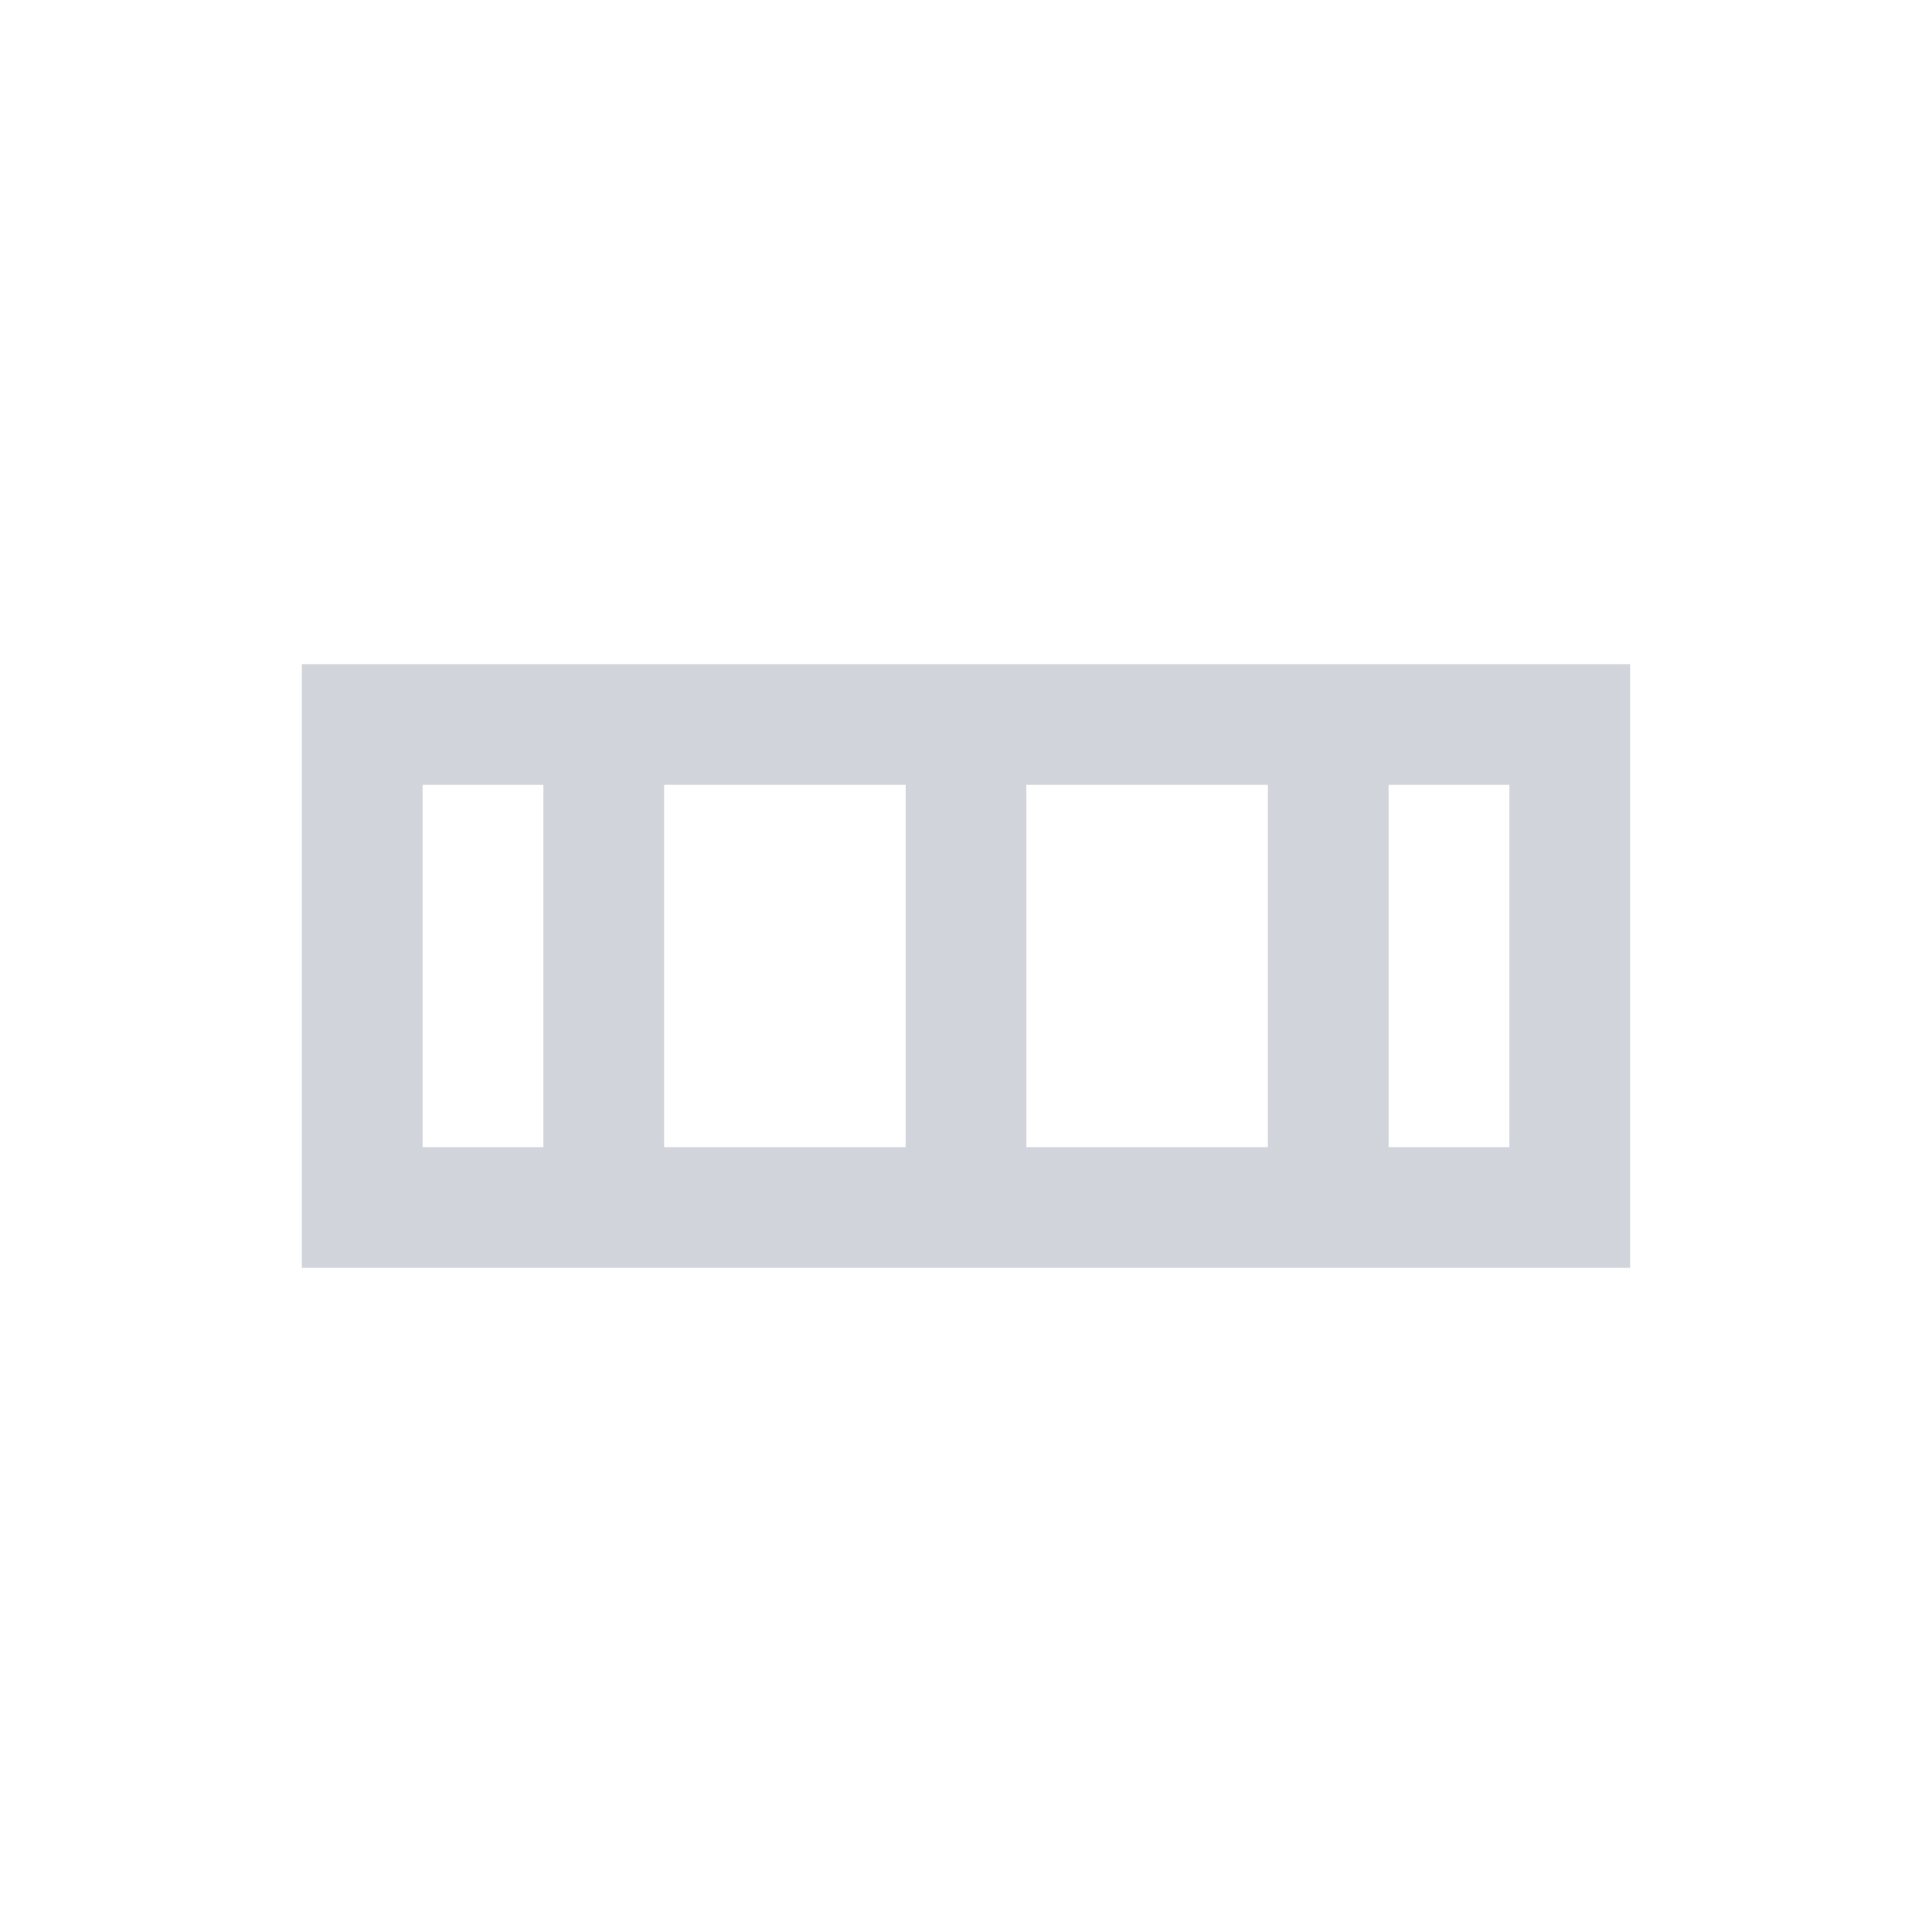
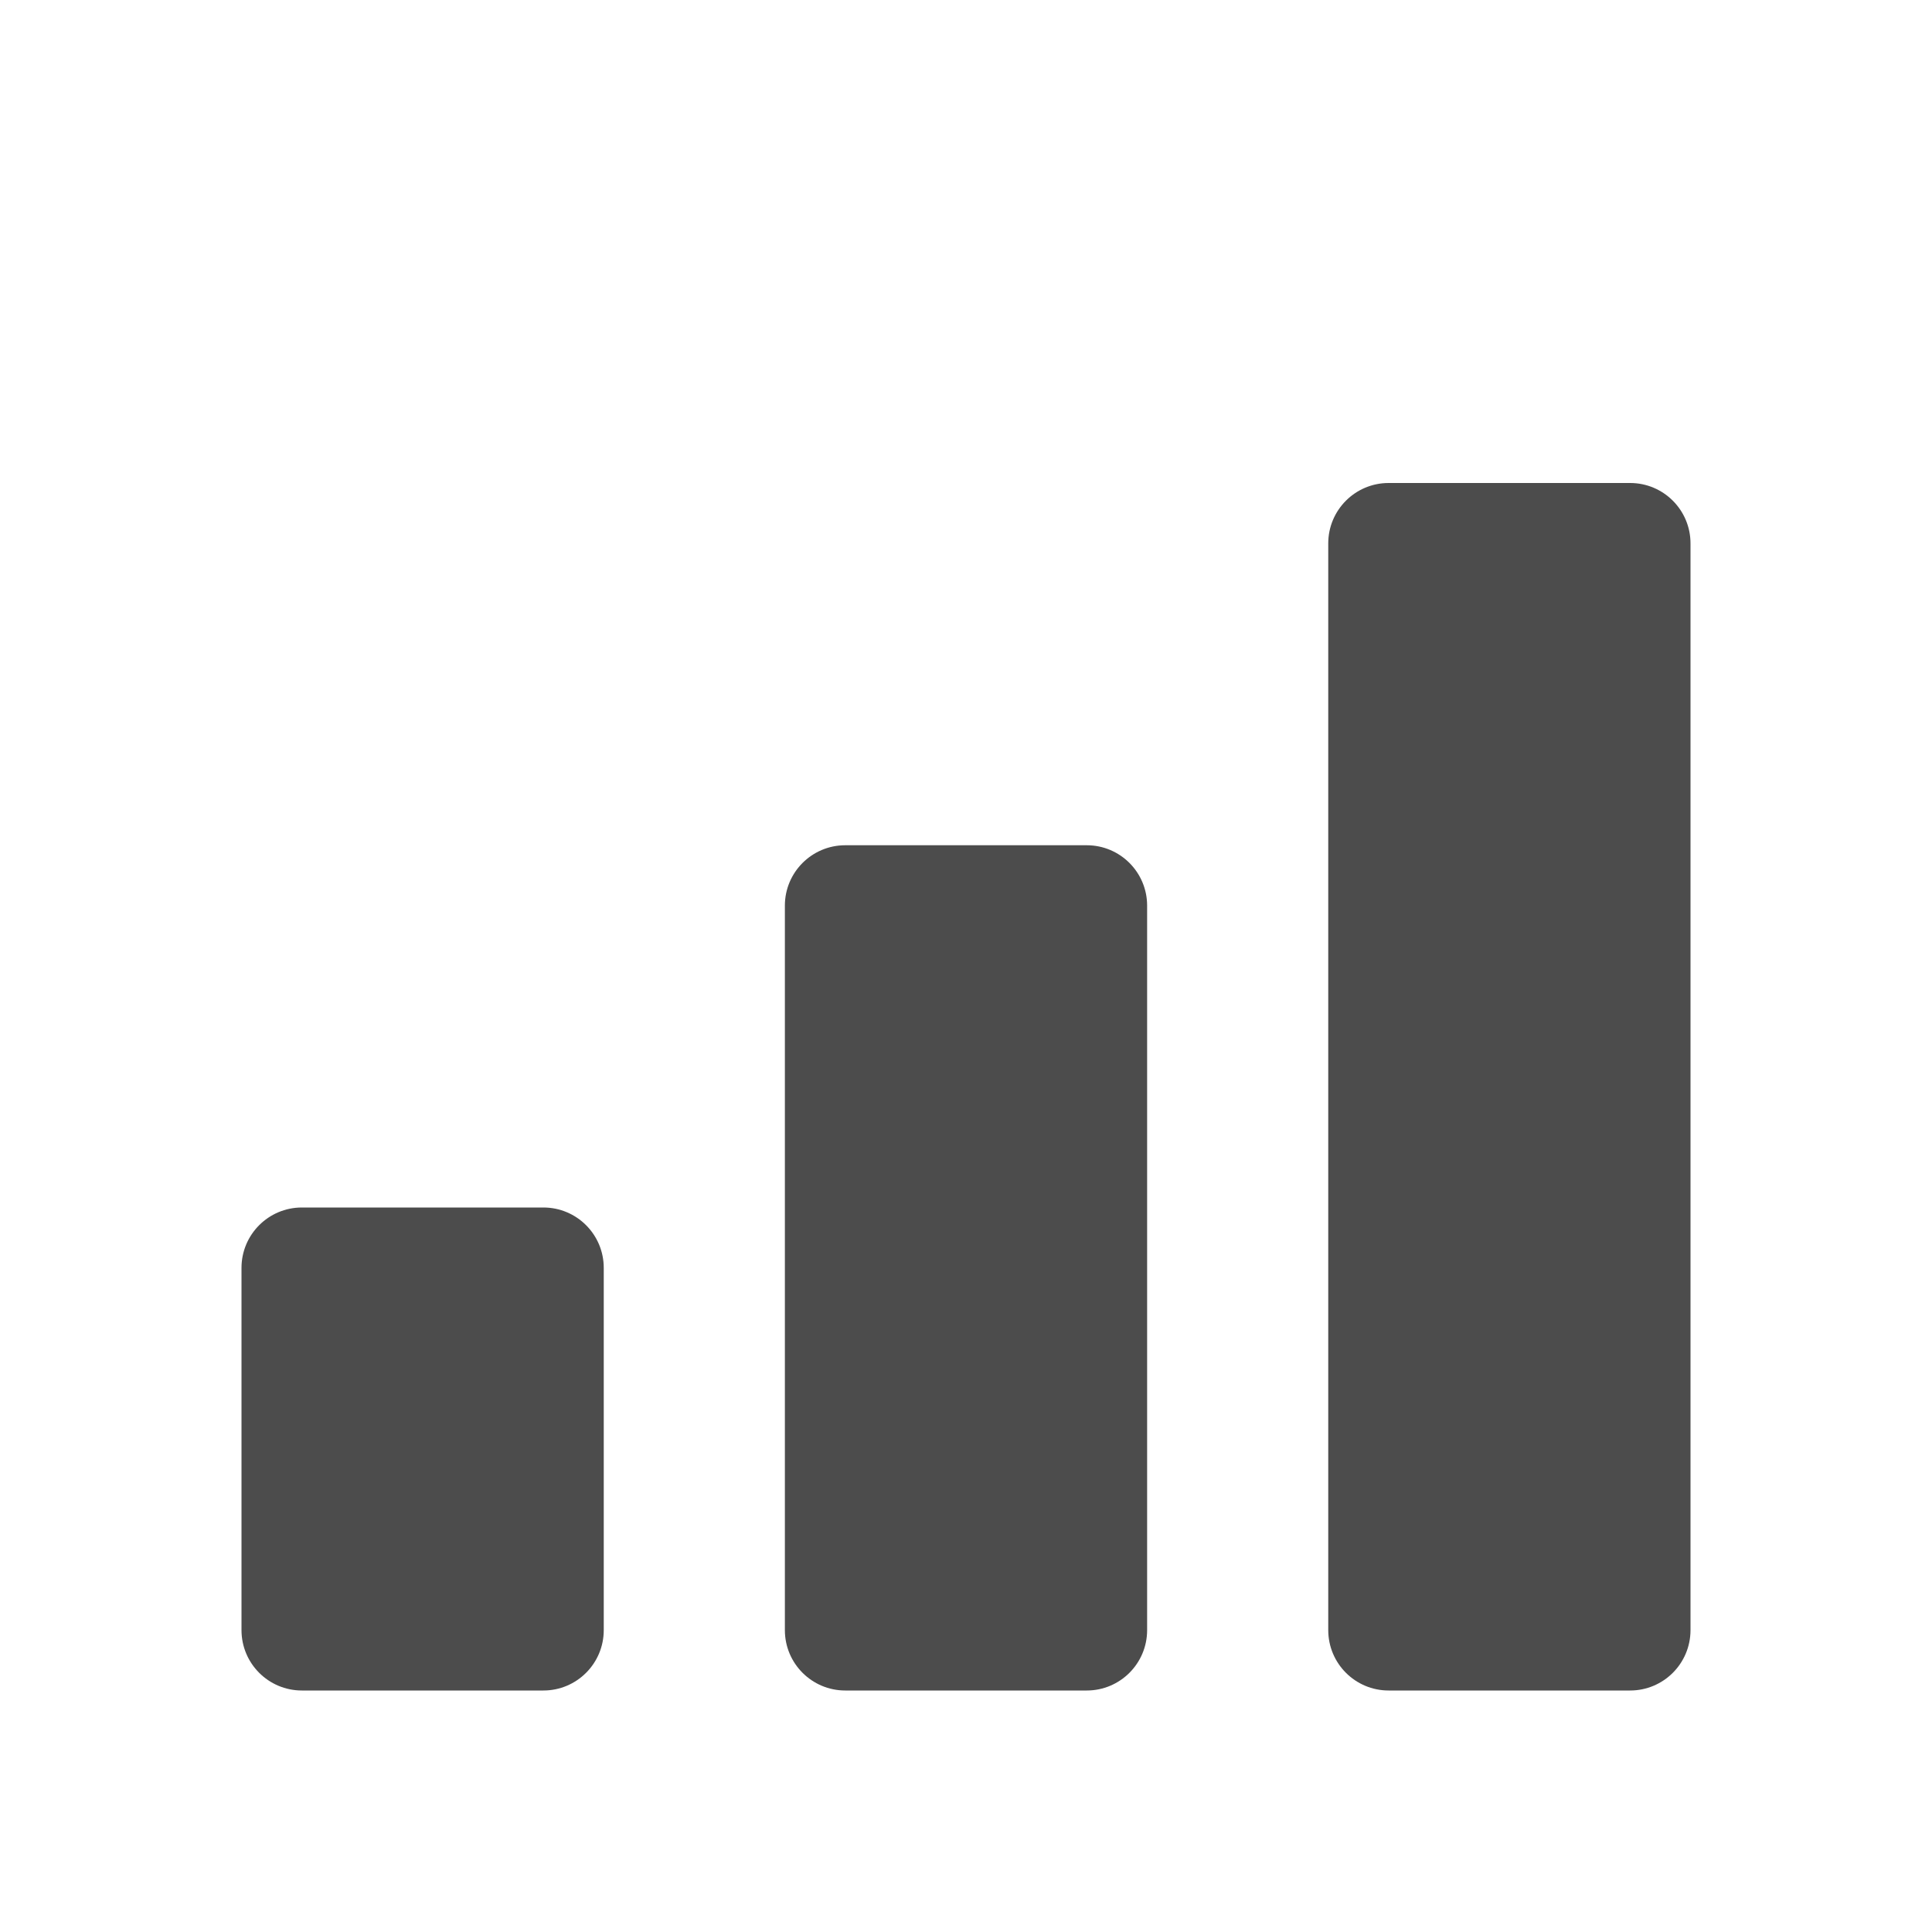
<svg xmlns="http://www.w3.org/2000/svg" width="16" height="16" viewBox="0 0 16 16" fill="none">
  <rect width="16" height="16" rx="2" fill="transparent" />
-   <rect x="3" y="6" width="10" height="4" fill="none" stroke="#D1D5DB" stroke-width="1" />
-   <path d="M5 6v4M8 6v4M11 6v4" stroke="#D1D5DB" stroke-width="1" />
+   <rect x="2" y="10" width="3" height="4" fill="currentColor" opacity="0.7" rx="0.5" />
+   <rect x="6.5" y="7" width="3" height="7" fill="currentColor" opacity="0.7" rx="0.5" />
+   <rect x="11" y="4" width="3" height="10" fill="currentColor" opacity="0.7" rx="0.5" />
</svg>
